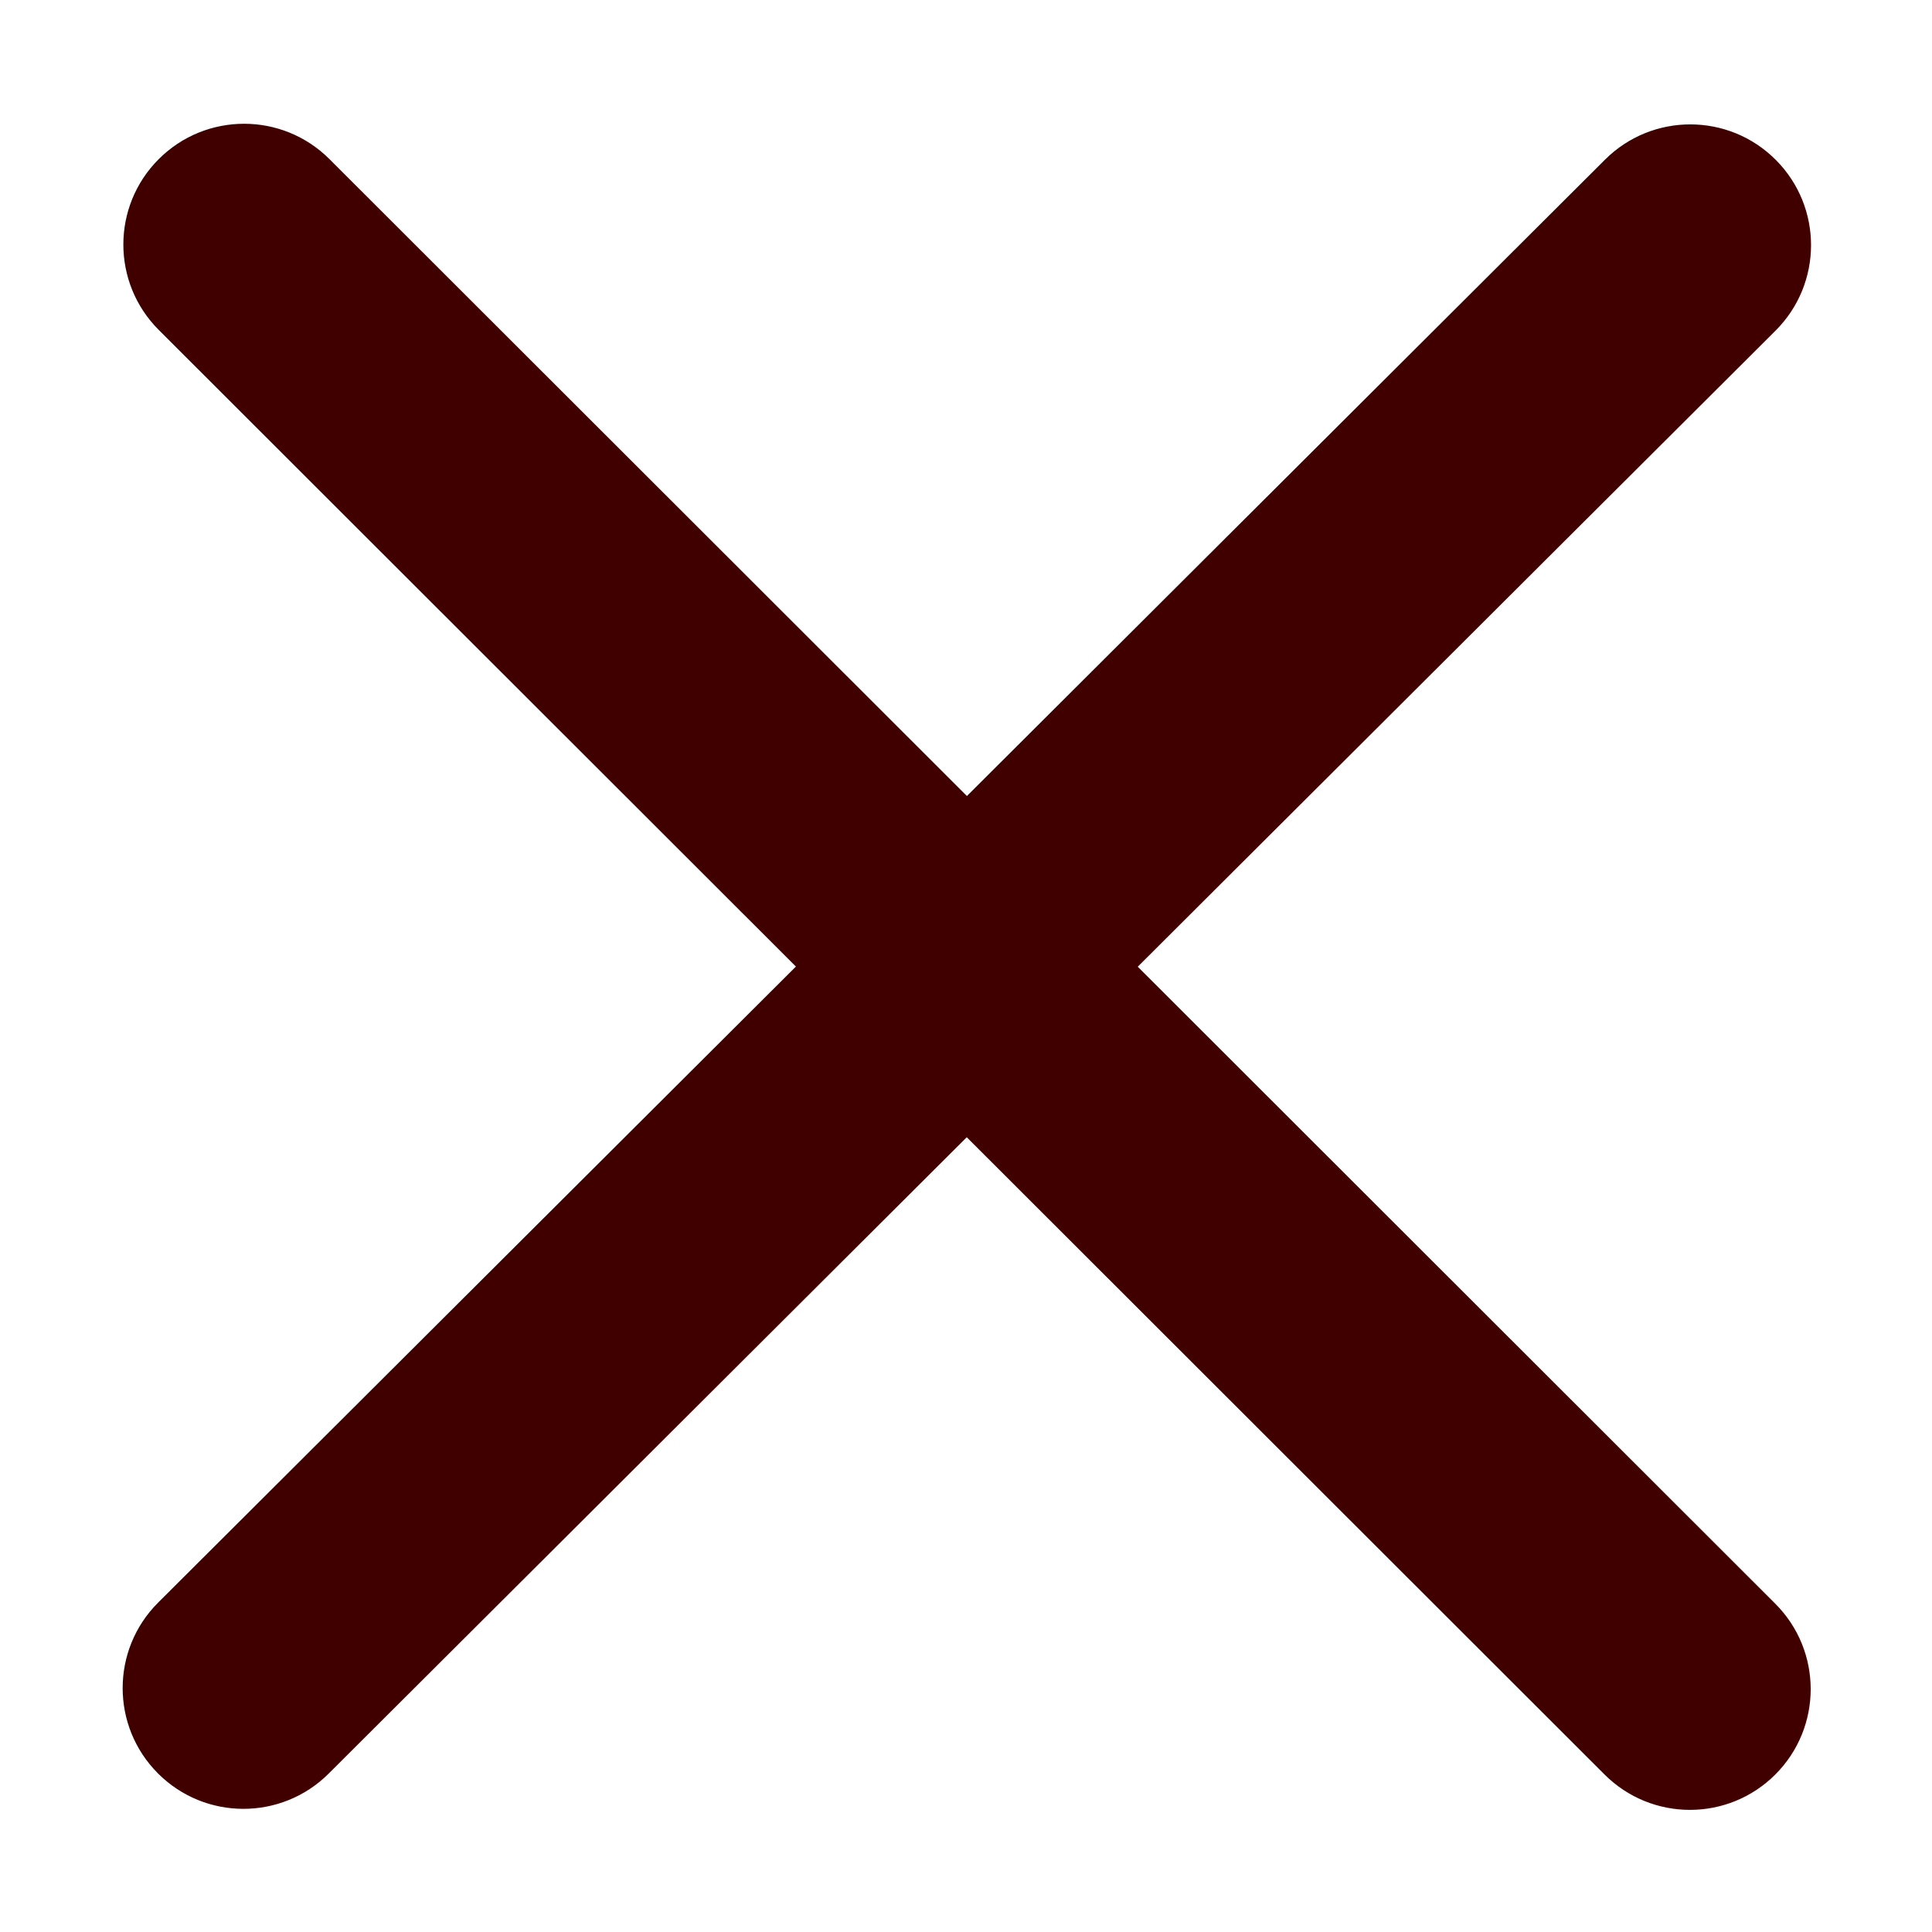
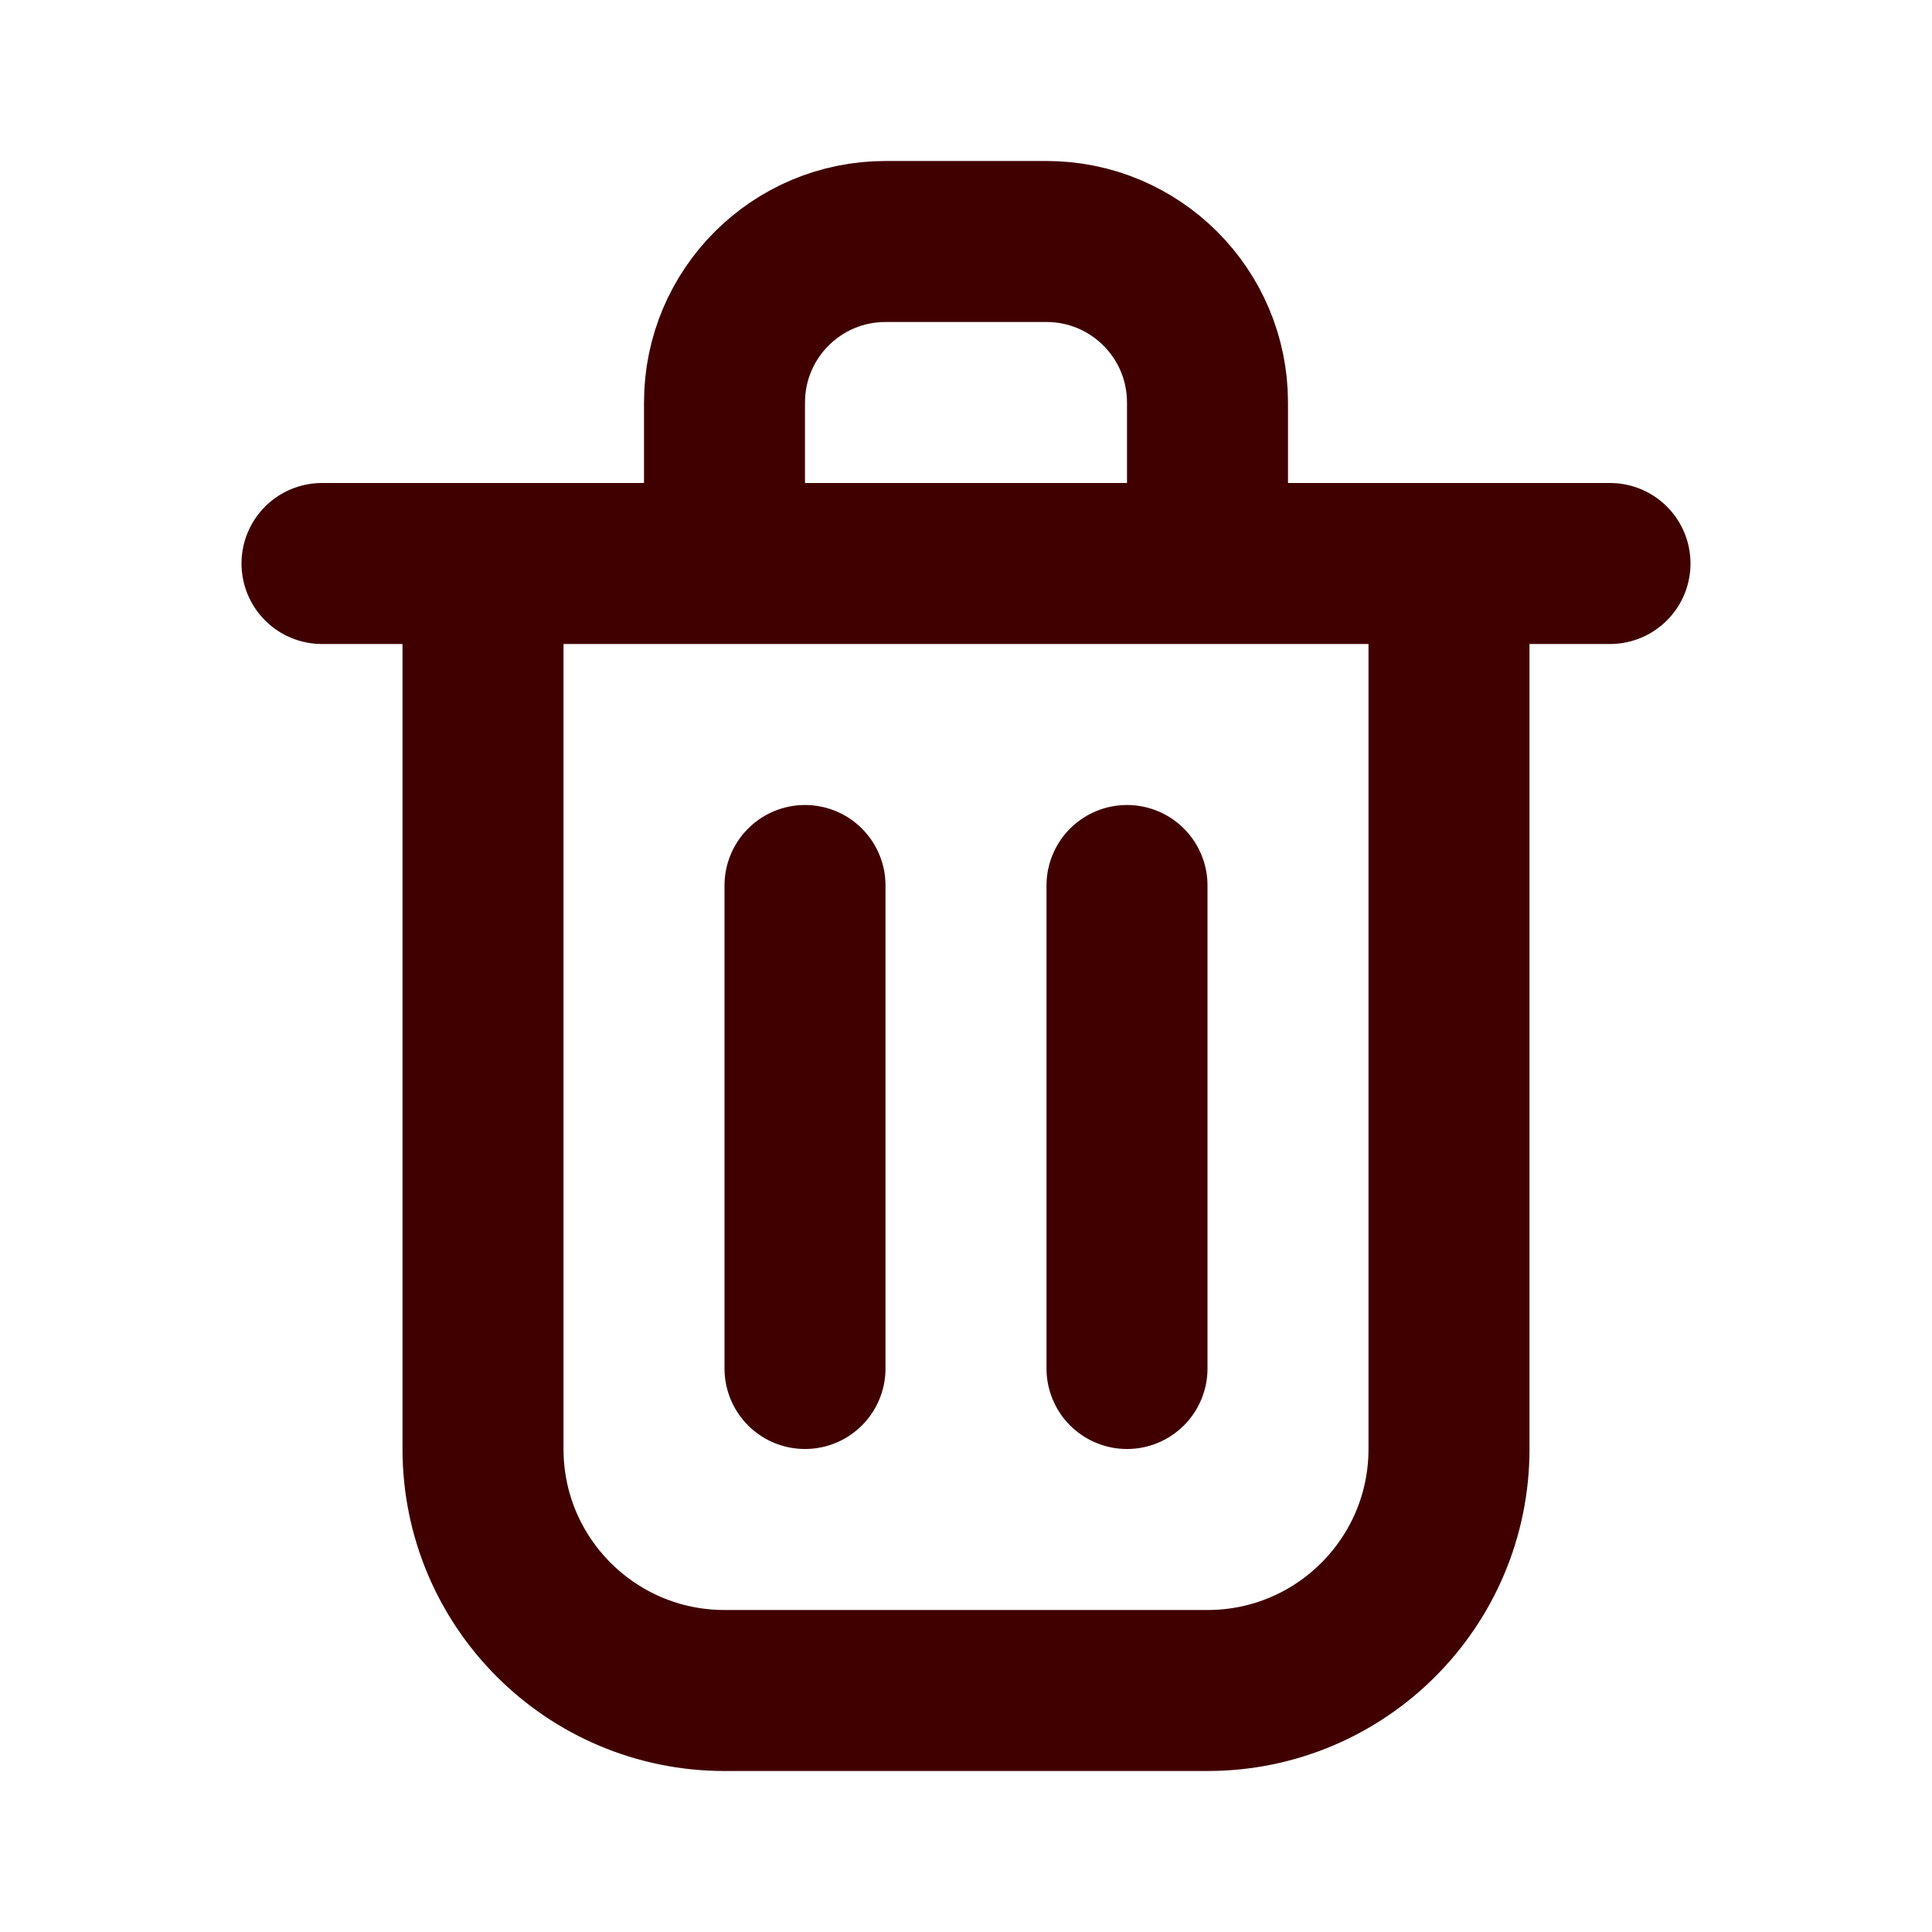
- <svg xmlns="http://www.w3.org/2000/svg" fill="#400000" width="800" height="800" viewBox="0 0 1024 1024">
-   <path d="M512.481 421.906L850.682 84.621c25.023-24.964 65.545-24.917 90.51.105s24.917 65.545-.105 90.51L603.03 512.377 940.94 850c25.003 24.984 25.017 65.507.033 90.51s-65.507 25.017-90.51.033L512.397 602.764 174.215 940.03c-25.023 24.964-65.545 24.917-90.51-.105s-24.917-65.545.105-90.51l338.038-337.122L84.14 174.872c-25.003-24.984-25.017-65.507-.033-90.51s65.507-25.017 90.51-.033L512.48 421.906z" />
+ <svg xmlns="http://www.w3.org/2000/svg" width="16" height="16" viewBox="0 0 24 24" fill="none">
+   <path d="M10 11v6M14 11v6M4 7h16M6 7h12v11a3 3 0 01-3 3H9a3 3 0 01-3-3V7zM9 5a2 2 0 012-2h2a2 2 0 012 2v2H9V5z" stroke="#400000" stroke-width="2" stroke-linecap="round" stroke-linejoin="round" />
</svg>
